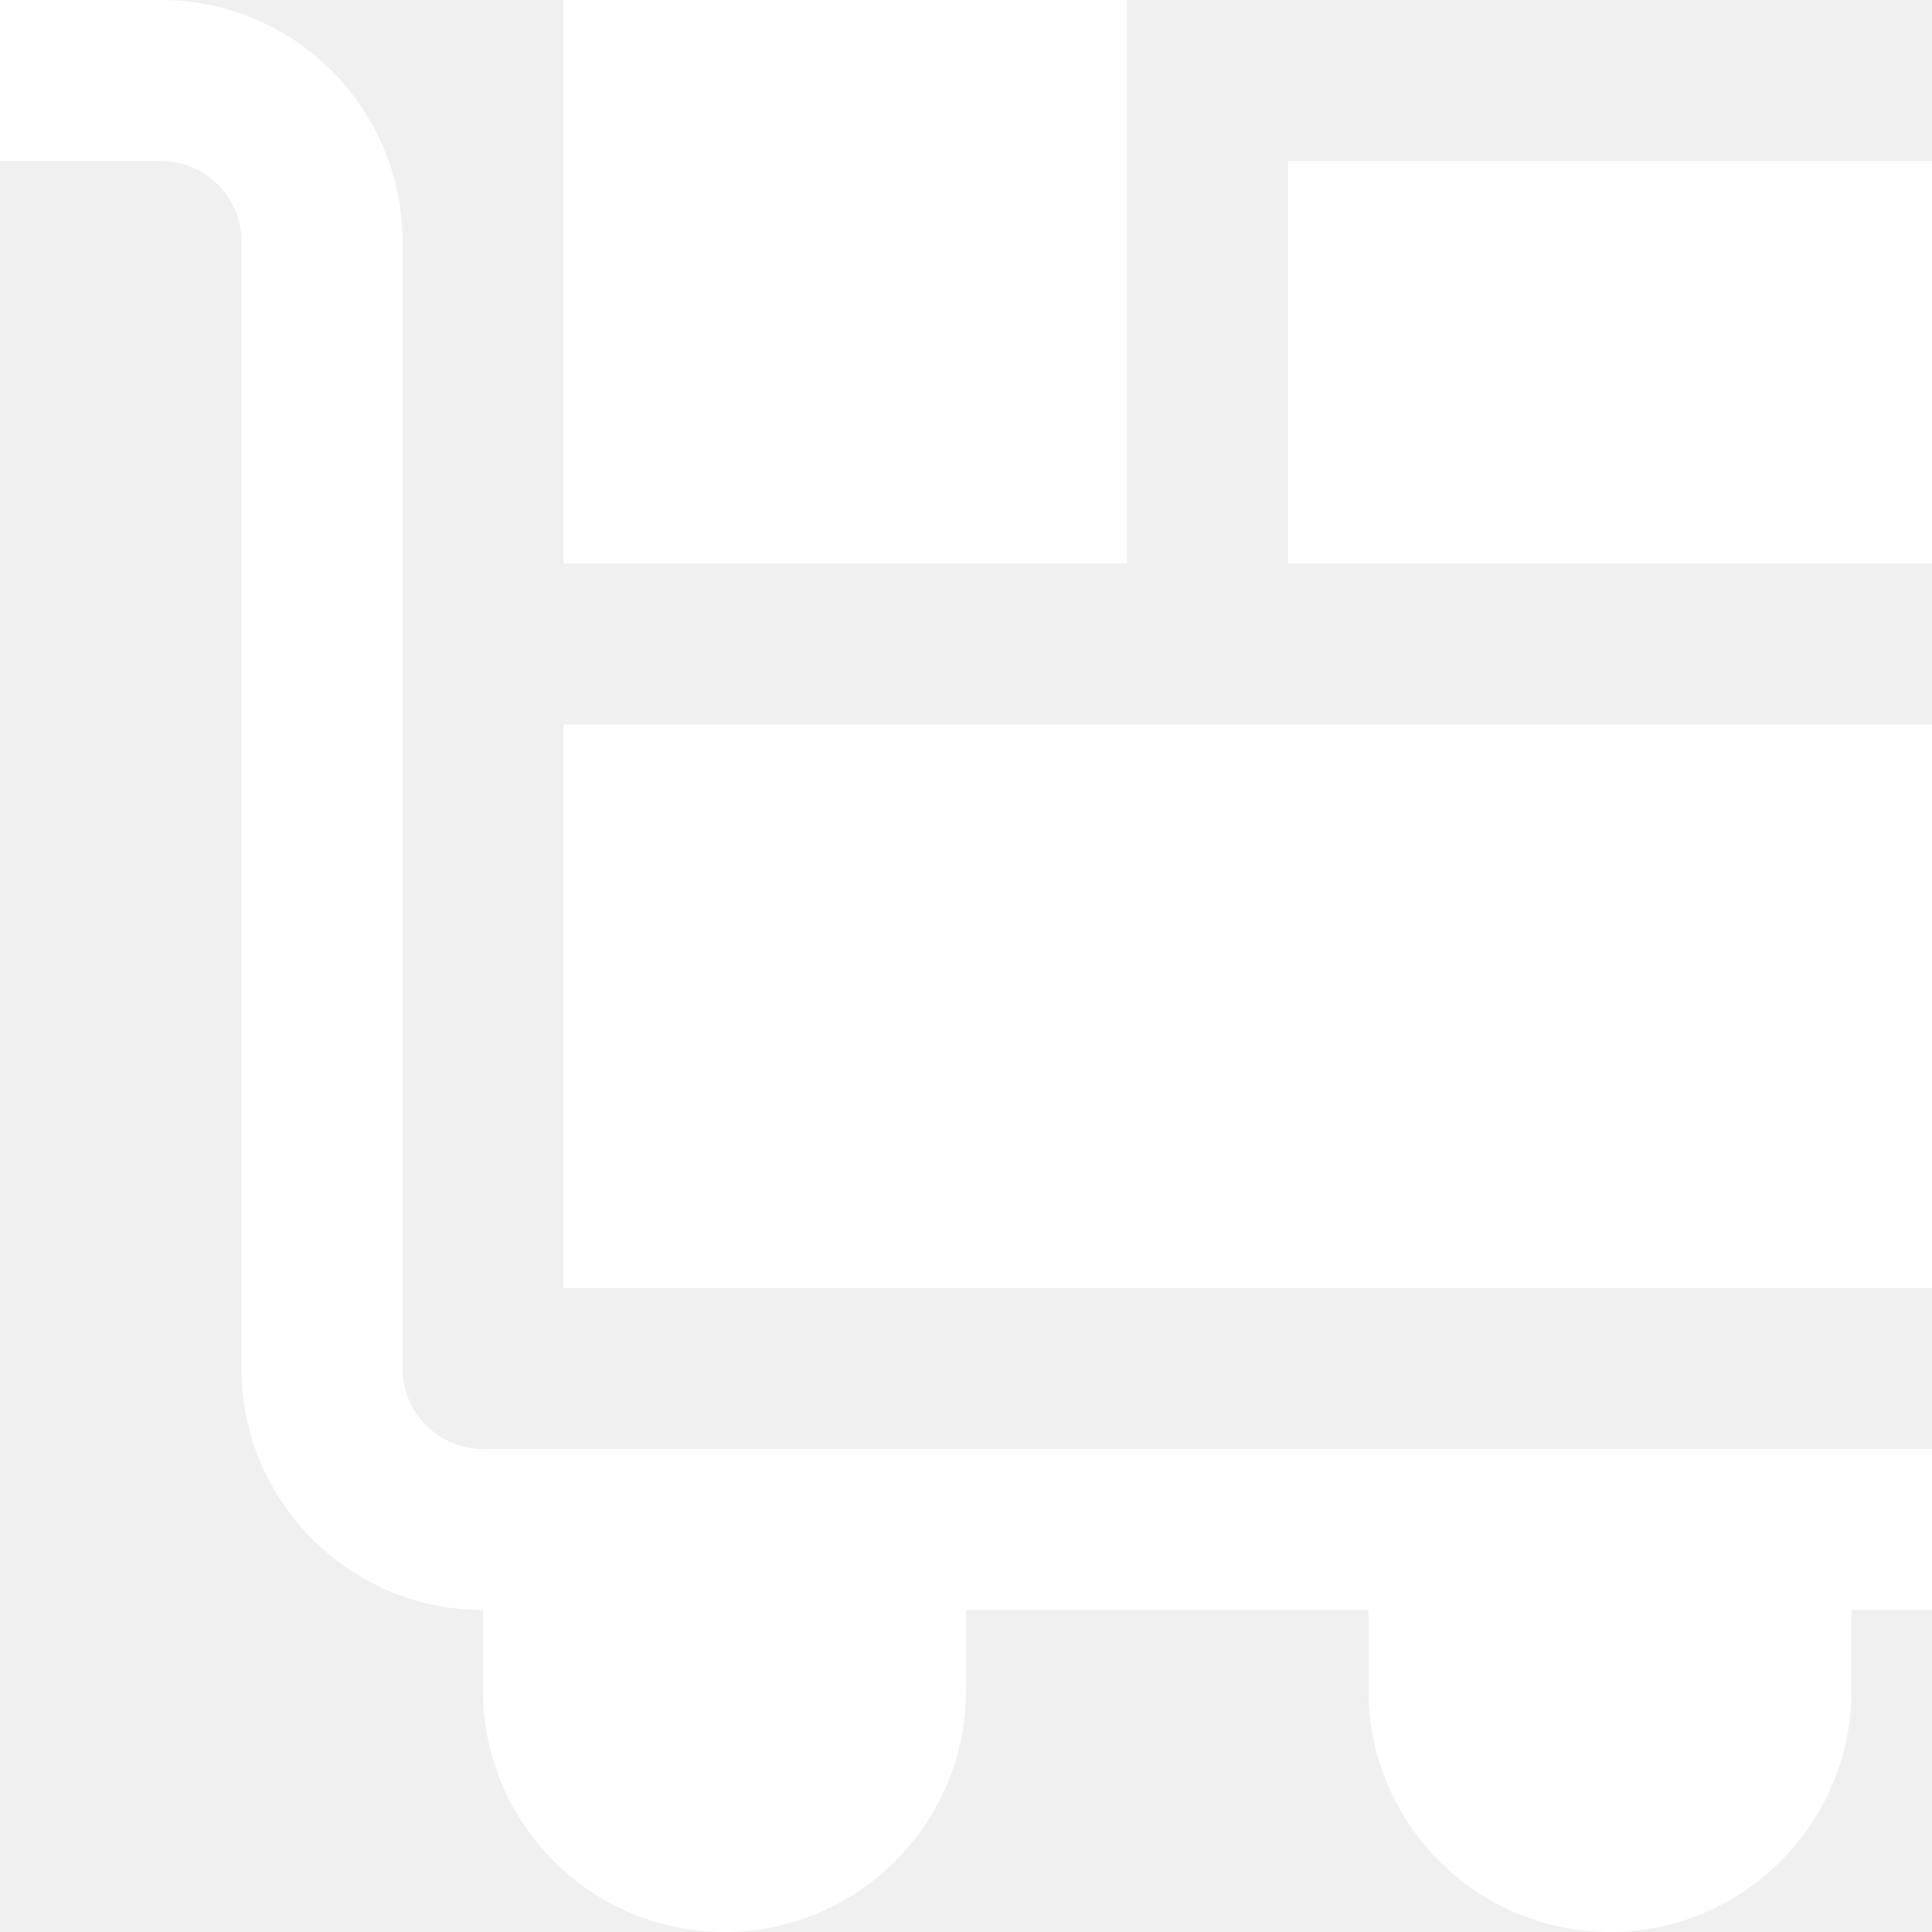
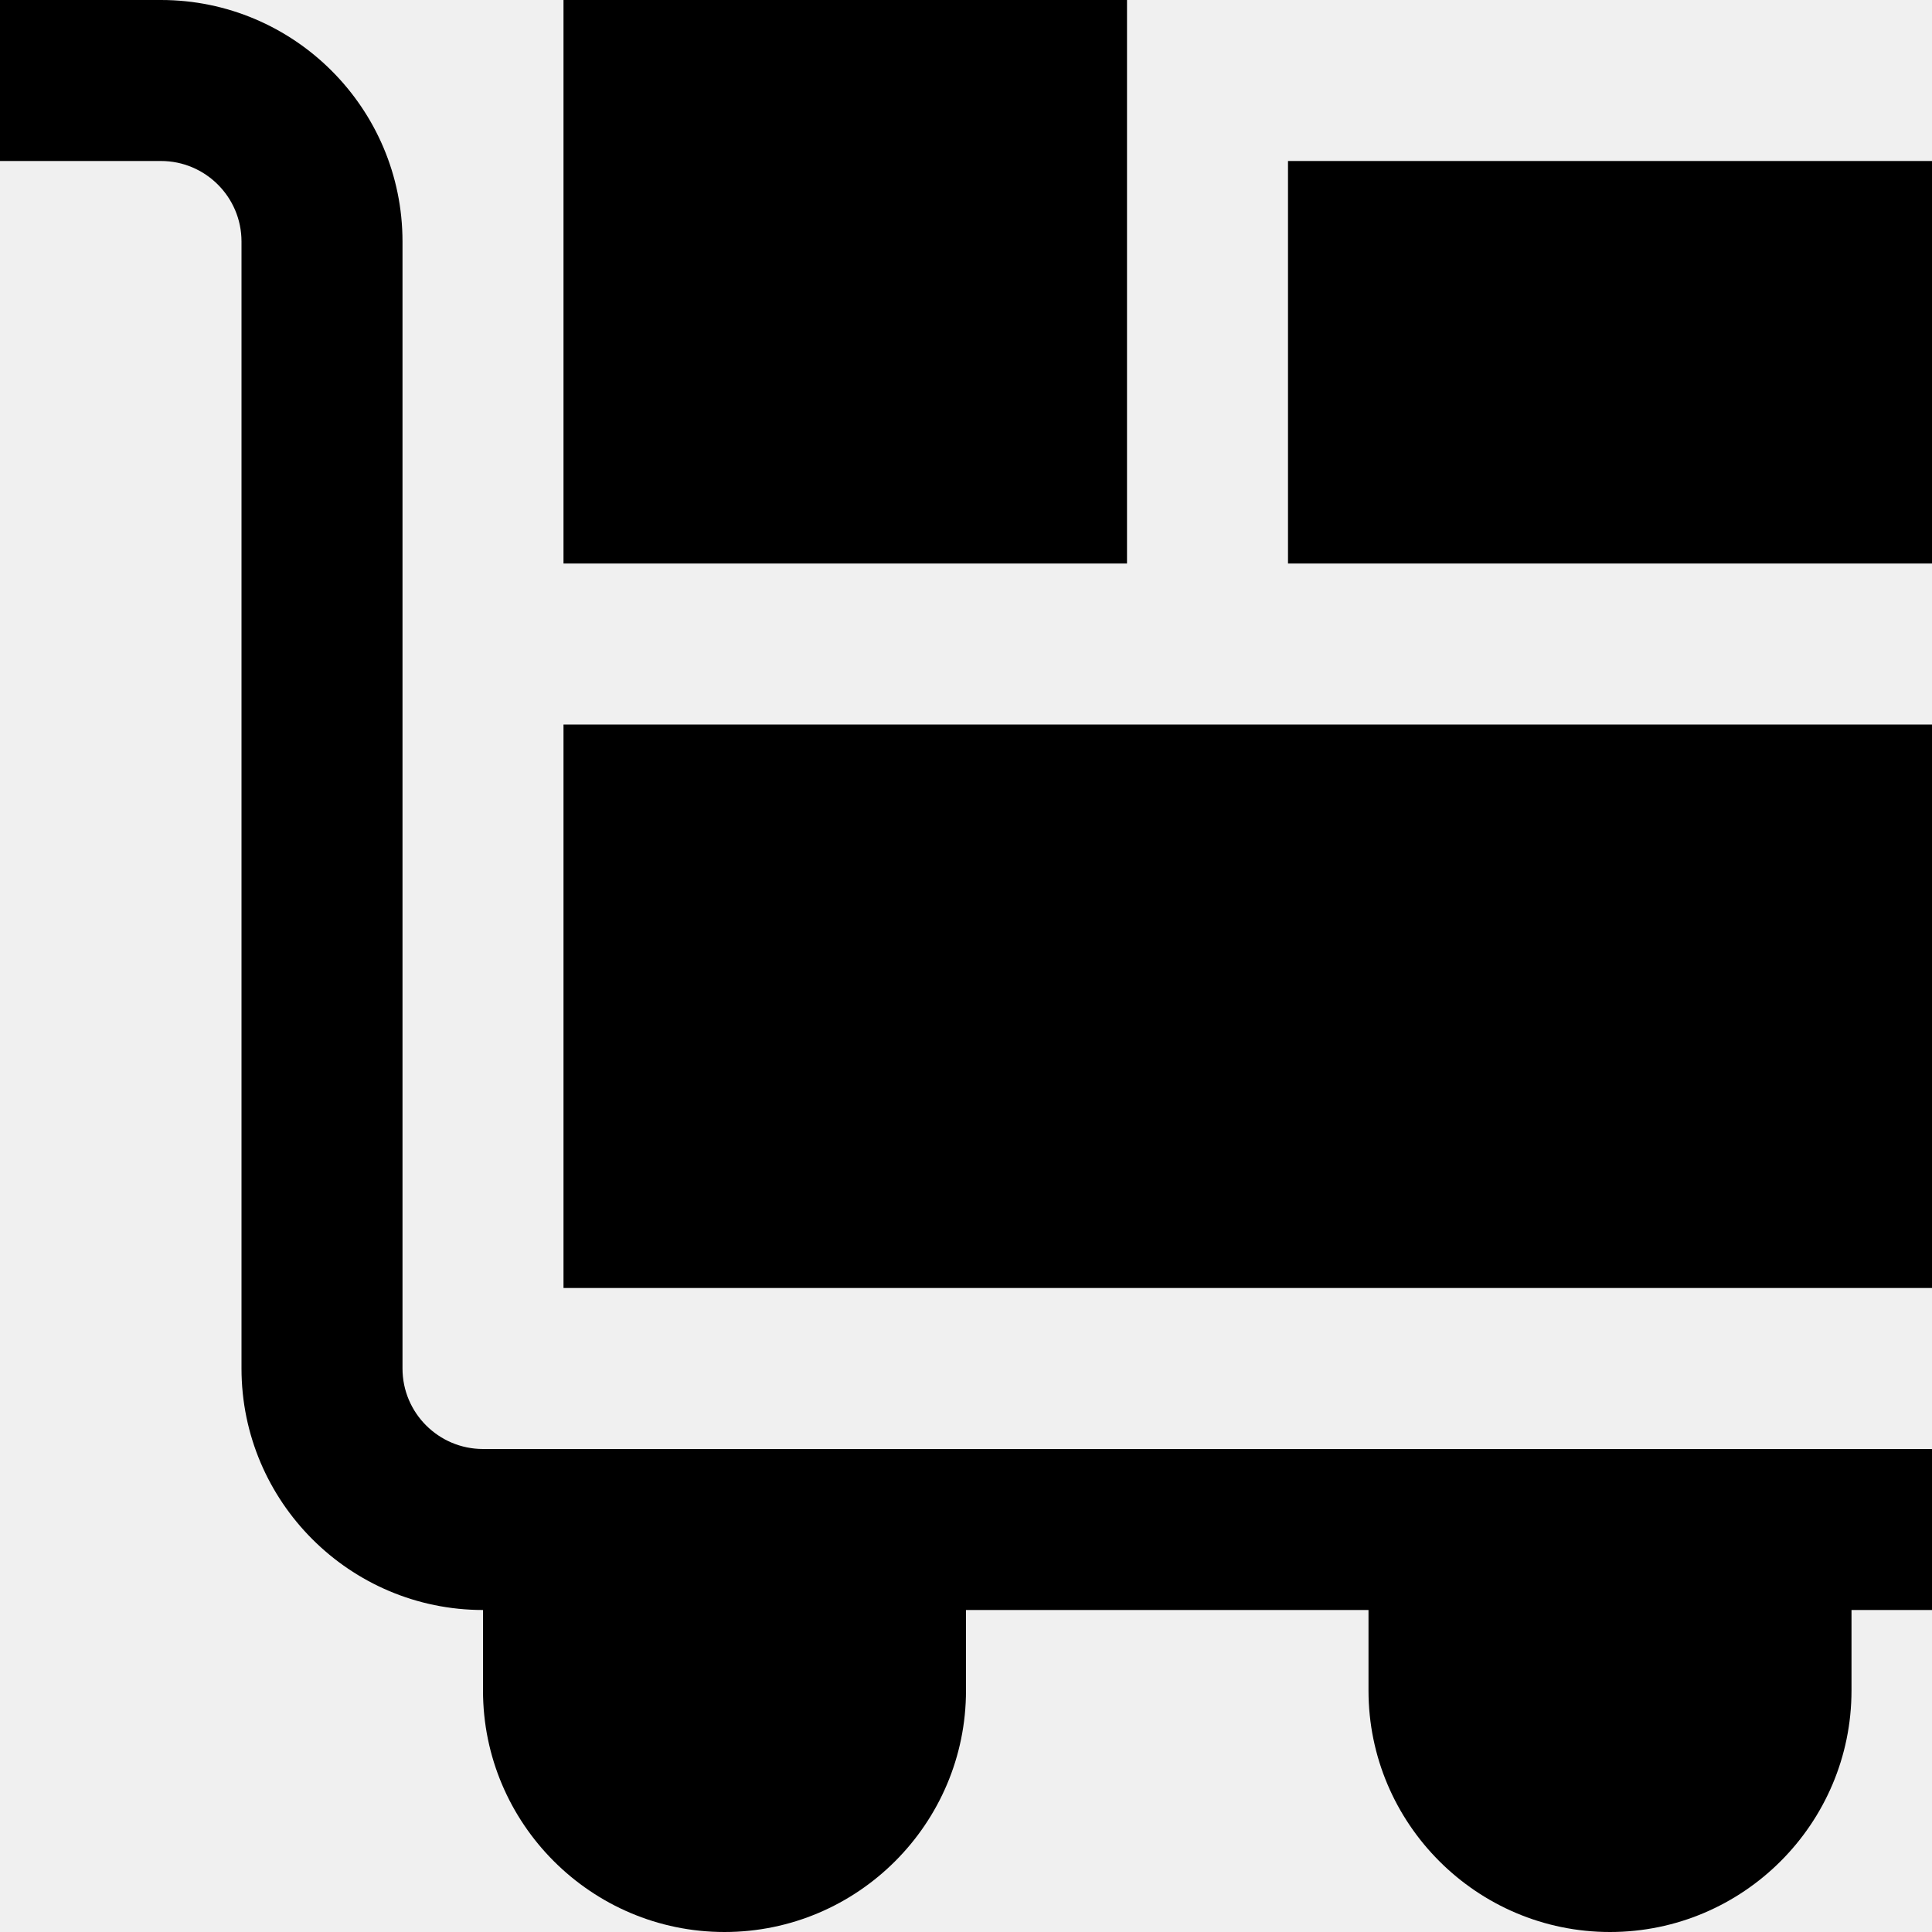
<svg xmlns="http://www.w3.org/2000/svg" width="24" height="24" viewBox="0 0 24 24" fill="none">
  <g clip-path="url(#clip0_214_5083)">
-     <path d="M7 16H24V9H7V16ZM14 0H7V7H14V0ZM16 2V7H24V2H16ZM24 20H23V21C23 22.654 21.654 24 20 24C18.346 24 17 22.654 17 21V20H12V21C12 22.654 10.654 24 9 24C7.346 24 6 22.654 6 21V20C4.346 20 3 18.654 3 17V3C3 2.448 2.551 2 2 2H0V0H2C3.654 0 5 1.346 5 3V17C5 17.552 5.449 18 6 18H24V20Z" fill="white" />
+     <path d="M7 16H24V9H7V16ZM14 0H7V7H14V0ZM16 2V7H24V2H16ZM24 20H23V21C23 22.654 21.654 24 20 24C18.346 24 17 22.654 17 21V20H12V21C12 22.654 10.654 24 9 24C7.346 24 6 22.654 6 21V20C4.346 20 3 18.654 3 17V3C3 2.448 2.551 2 2 2H0V0H2C3.654 0 5 1.346 5 3V17C5 17.552 5.449 18 6 18H24V20Z" fill="currentColor" />
  </g>
  <defs>
    <clipPath id="clip0_214_5083">
      <rect width="24" height="24" fill="white" />
    </clipPath>
  </defs>
</svg>
